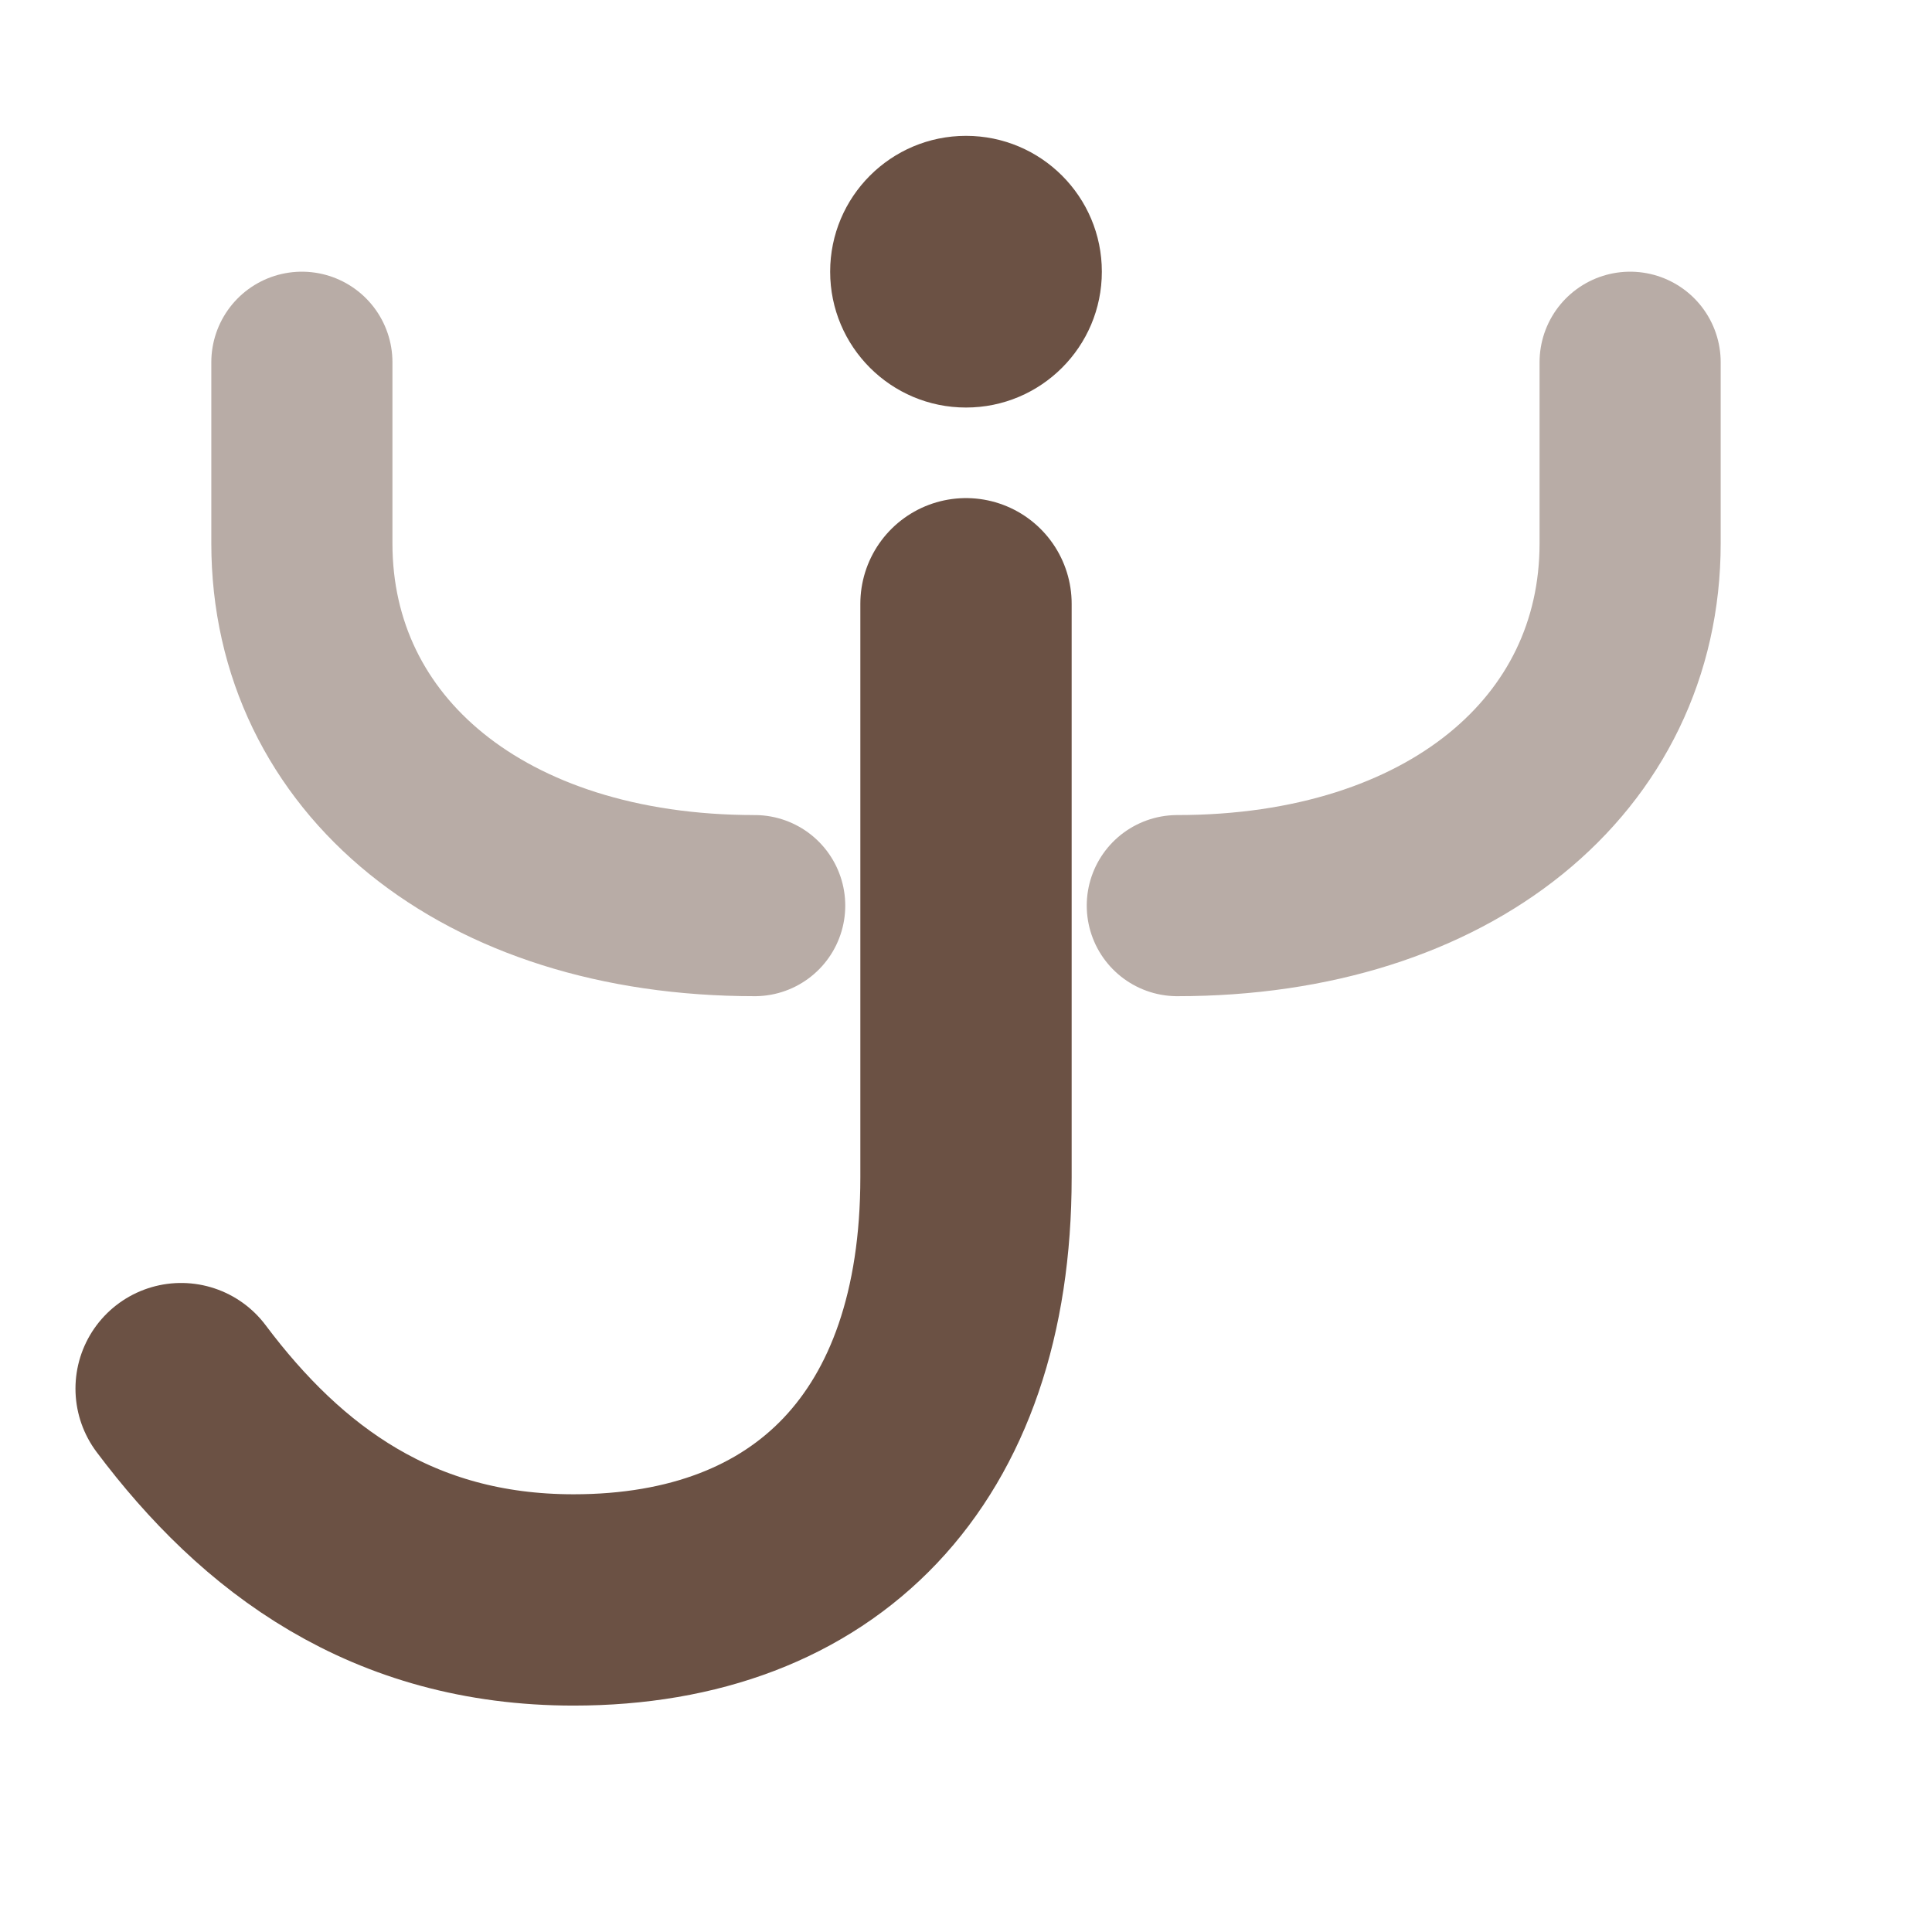
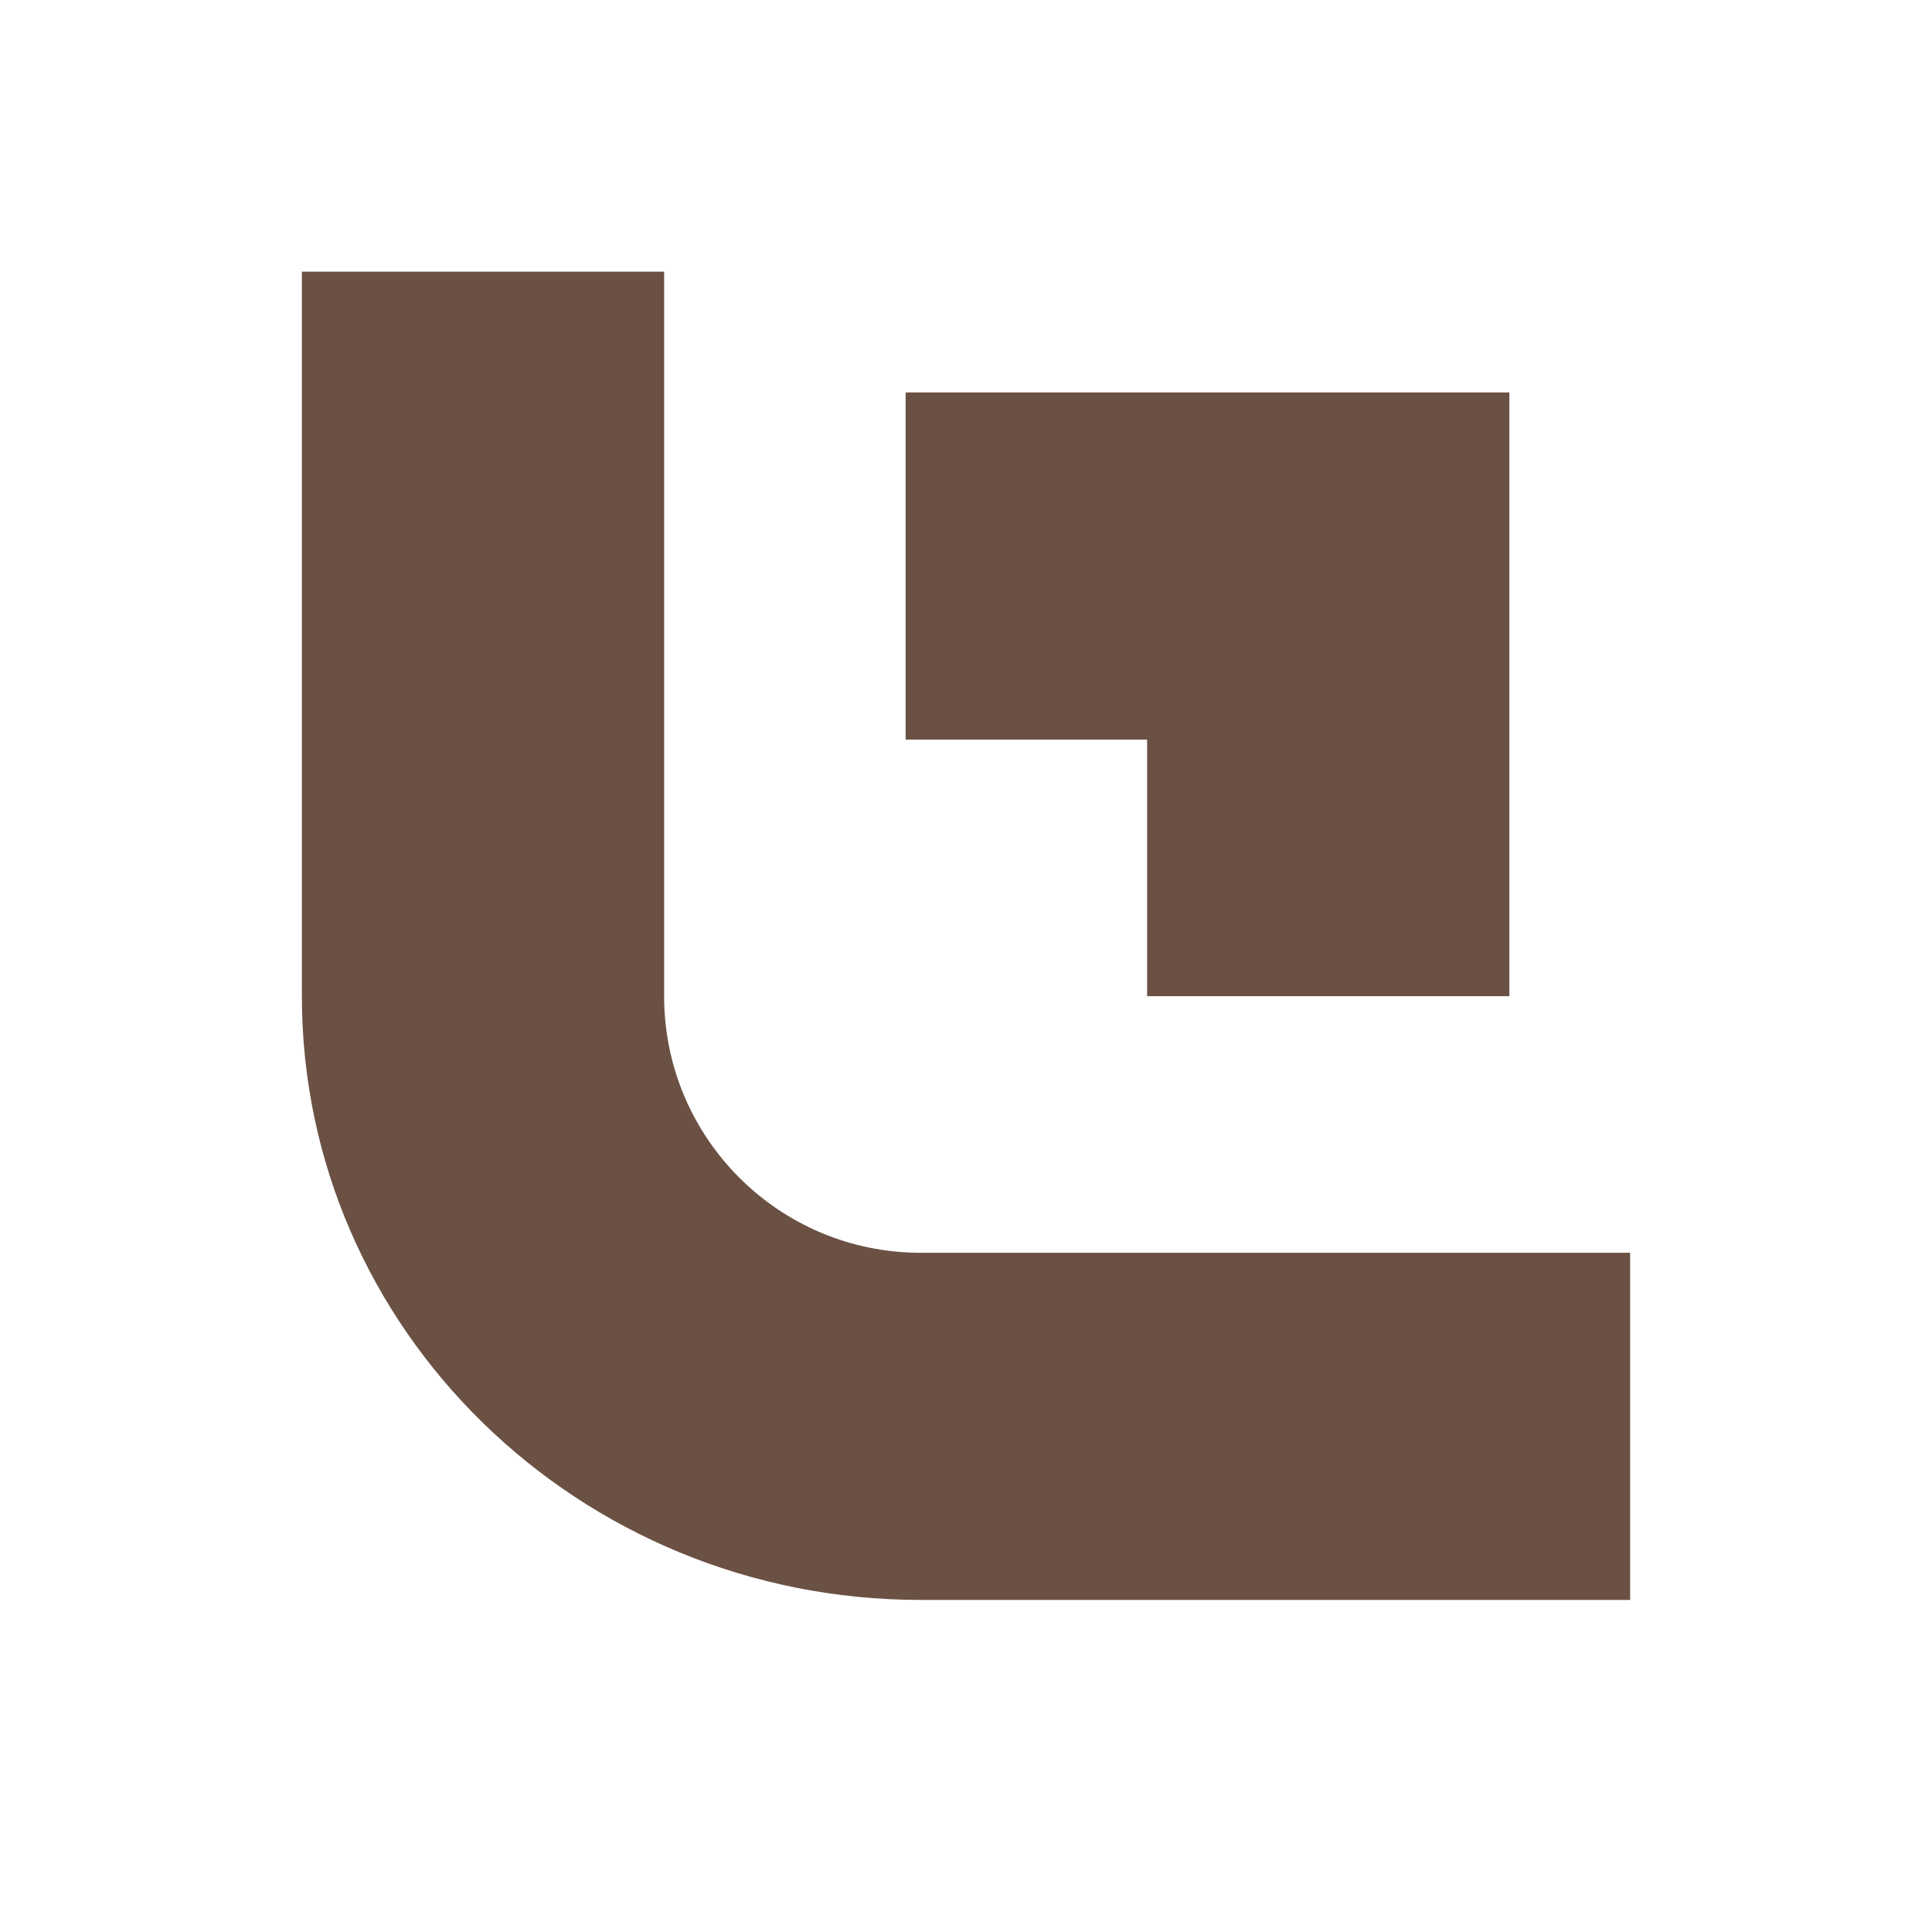
- <svg xmlns="http://www.w3.org/2000/svg" viewBox="0 0 64 64" role="img" aria-labelledby="justai-logo-title">
-   <style>
-     #justai-logo { color: #6b5144; }
-     @media (prefers-color-scheme: dark) {
-       #justai-logo { color: #f3d7b5; }
-     }
-   </style>
-   <g id="justai-logo" fill="none">
-     <path d="M10 12v6c0 7 6 12 15 12" opacity=".48" stroke="currentColor" stroke-linecap="round" stroke-width="6" />
-     <path d="M54 12v6c0 7-6 12-15 12" opacity=".48" stroke="currentColor" stroke-linecap="round" stroke-width="6" />
-     <path d="M32 20v19c0 9-5 14-13 14-6 0-10-3-13-7" stroke="currentColor" stroke-linecap="round" stroke-linejoin="round" stroke-width="7" />
-     <circle cx="32" cy="9" r="4.5" fill="currentColor" />
+ <svg xmlns="http://www.w3.org/2000/svg" viewBox="0 0 256 256" role="img">
+   <style>svg{color:#6b5144}@media(prefers-color-scheme:dark){svg{color:#f3d7b5}}</style>
+   <g fill="currentColor">
+     <path d="M40 36H88V132C88 150.78 103.22 166 122 166H216V212H122C76.71 212 40 176.18 40 132Z" />
+     <path d="M120 52H200V132H152V98H120Z" />
  </g>
</svg>
